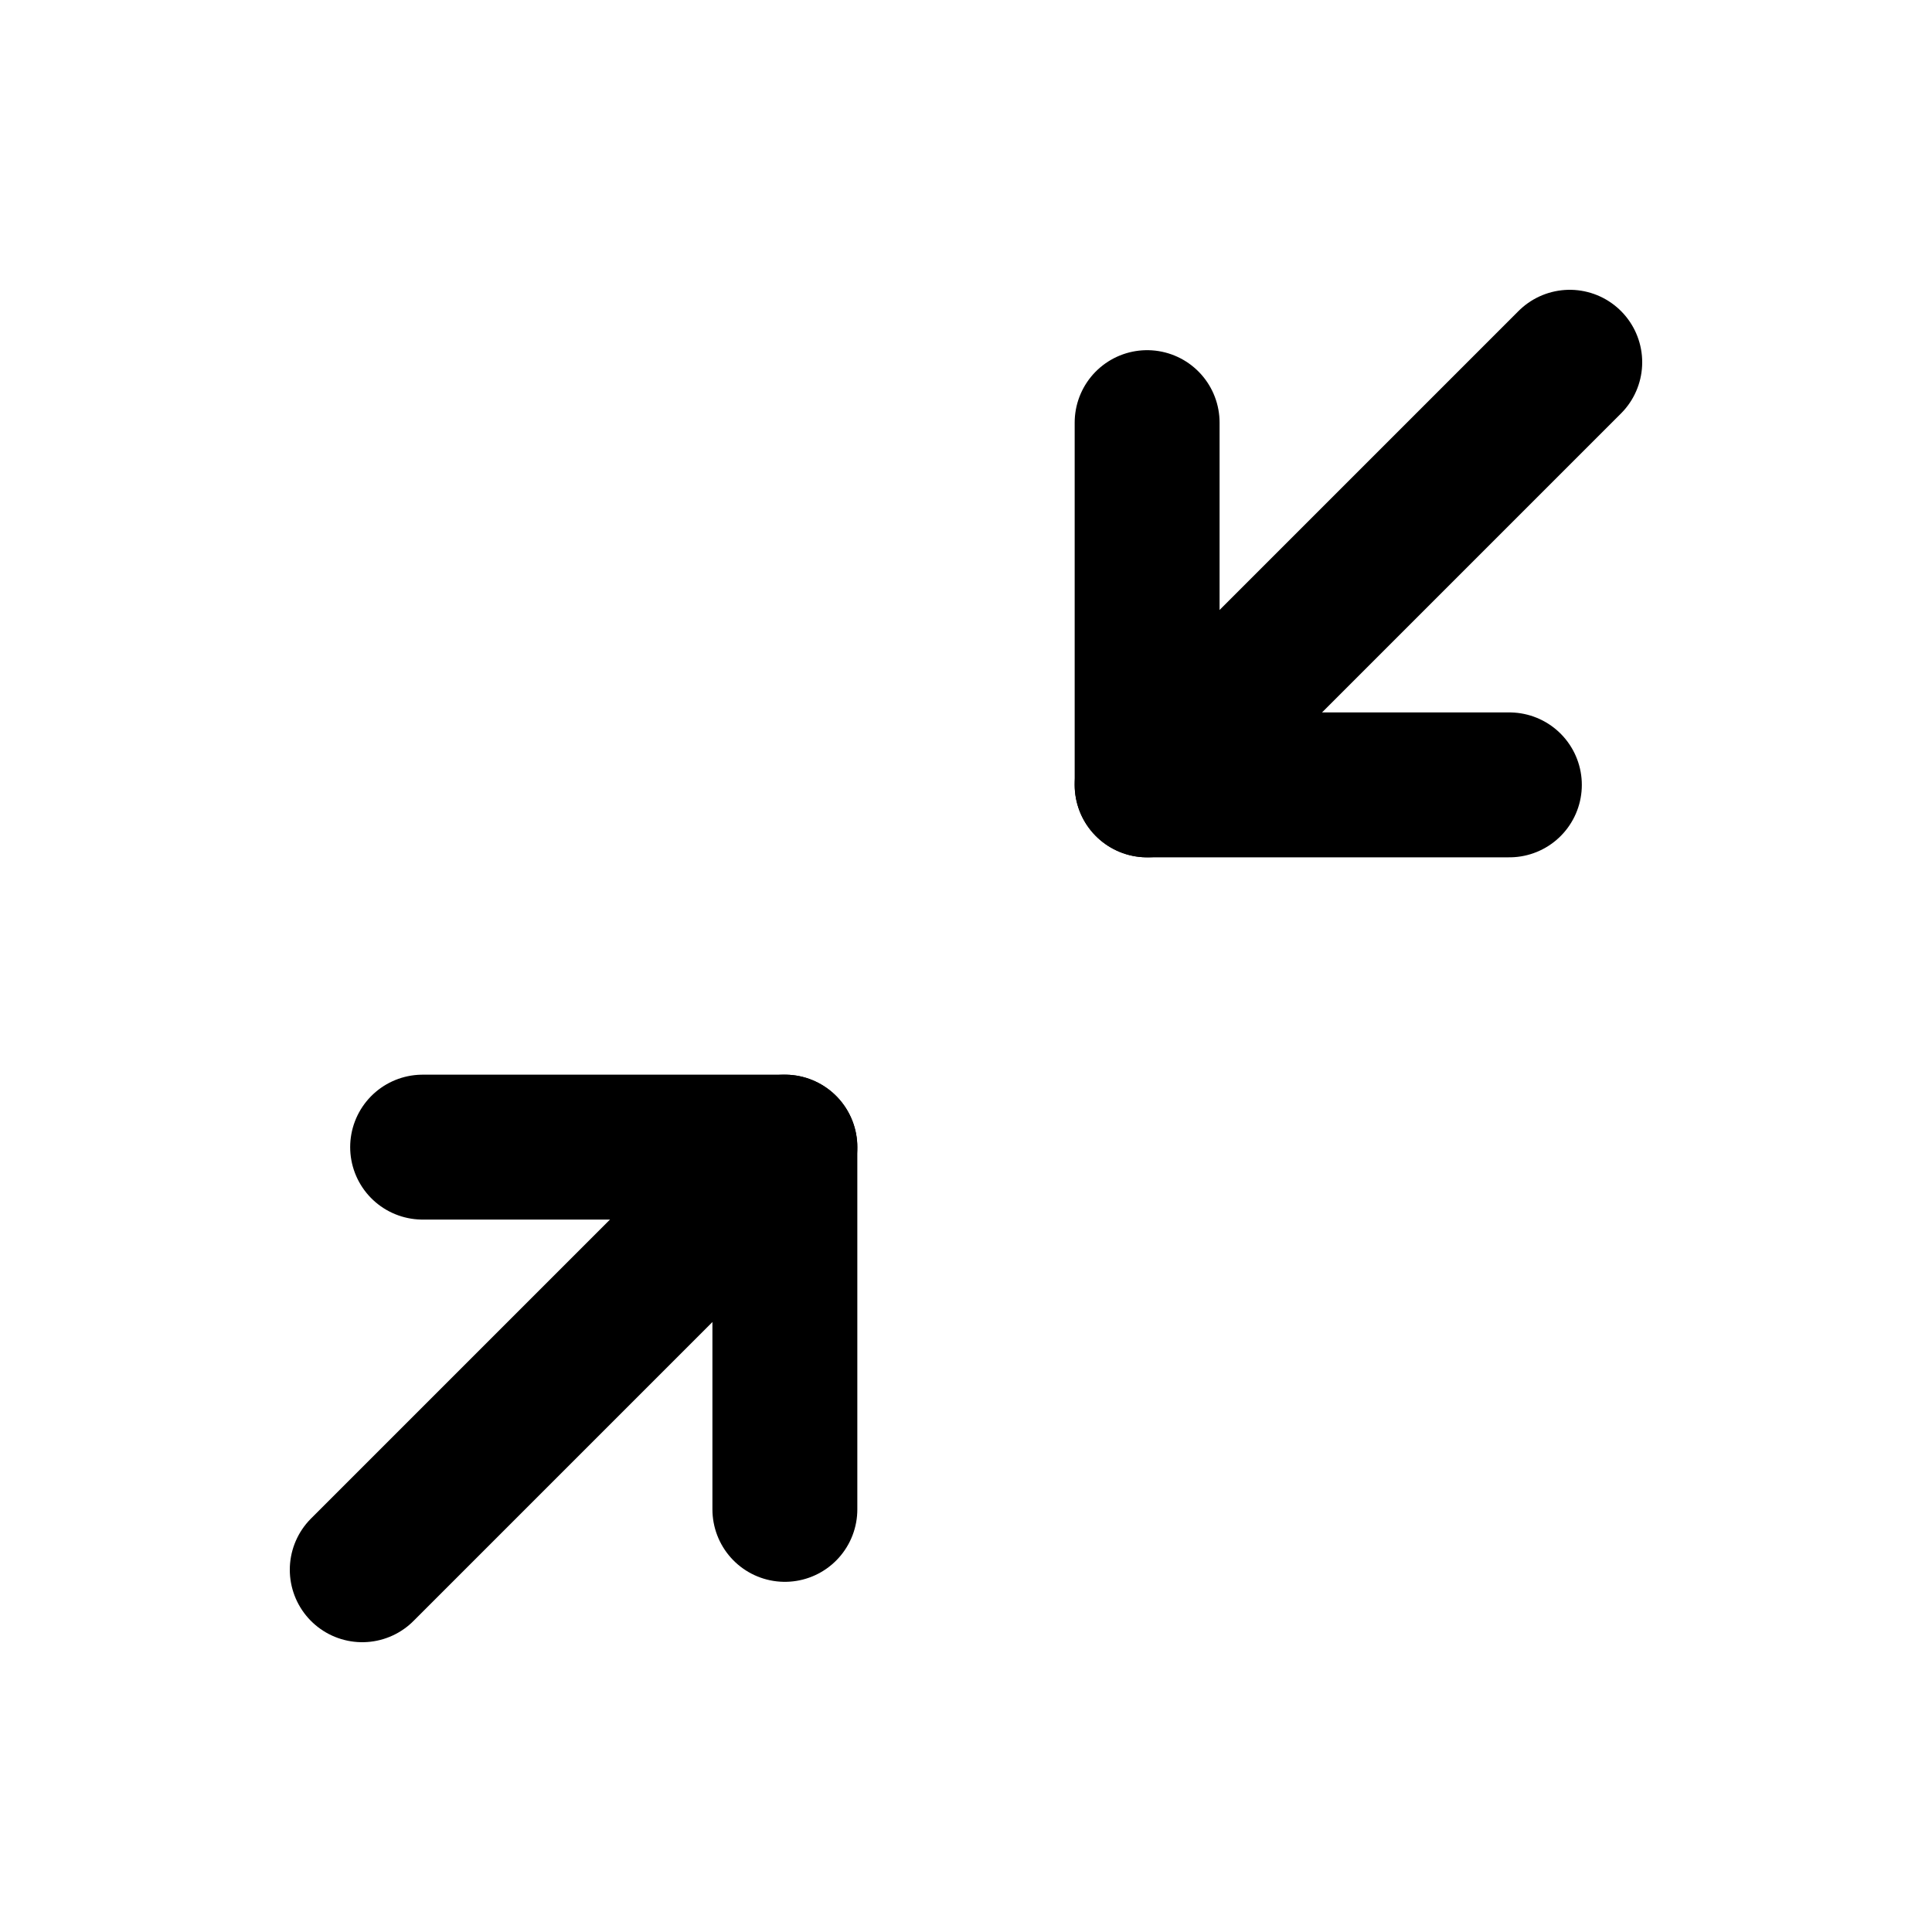
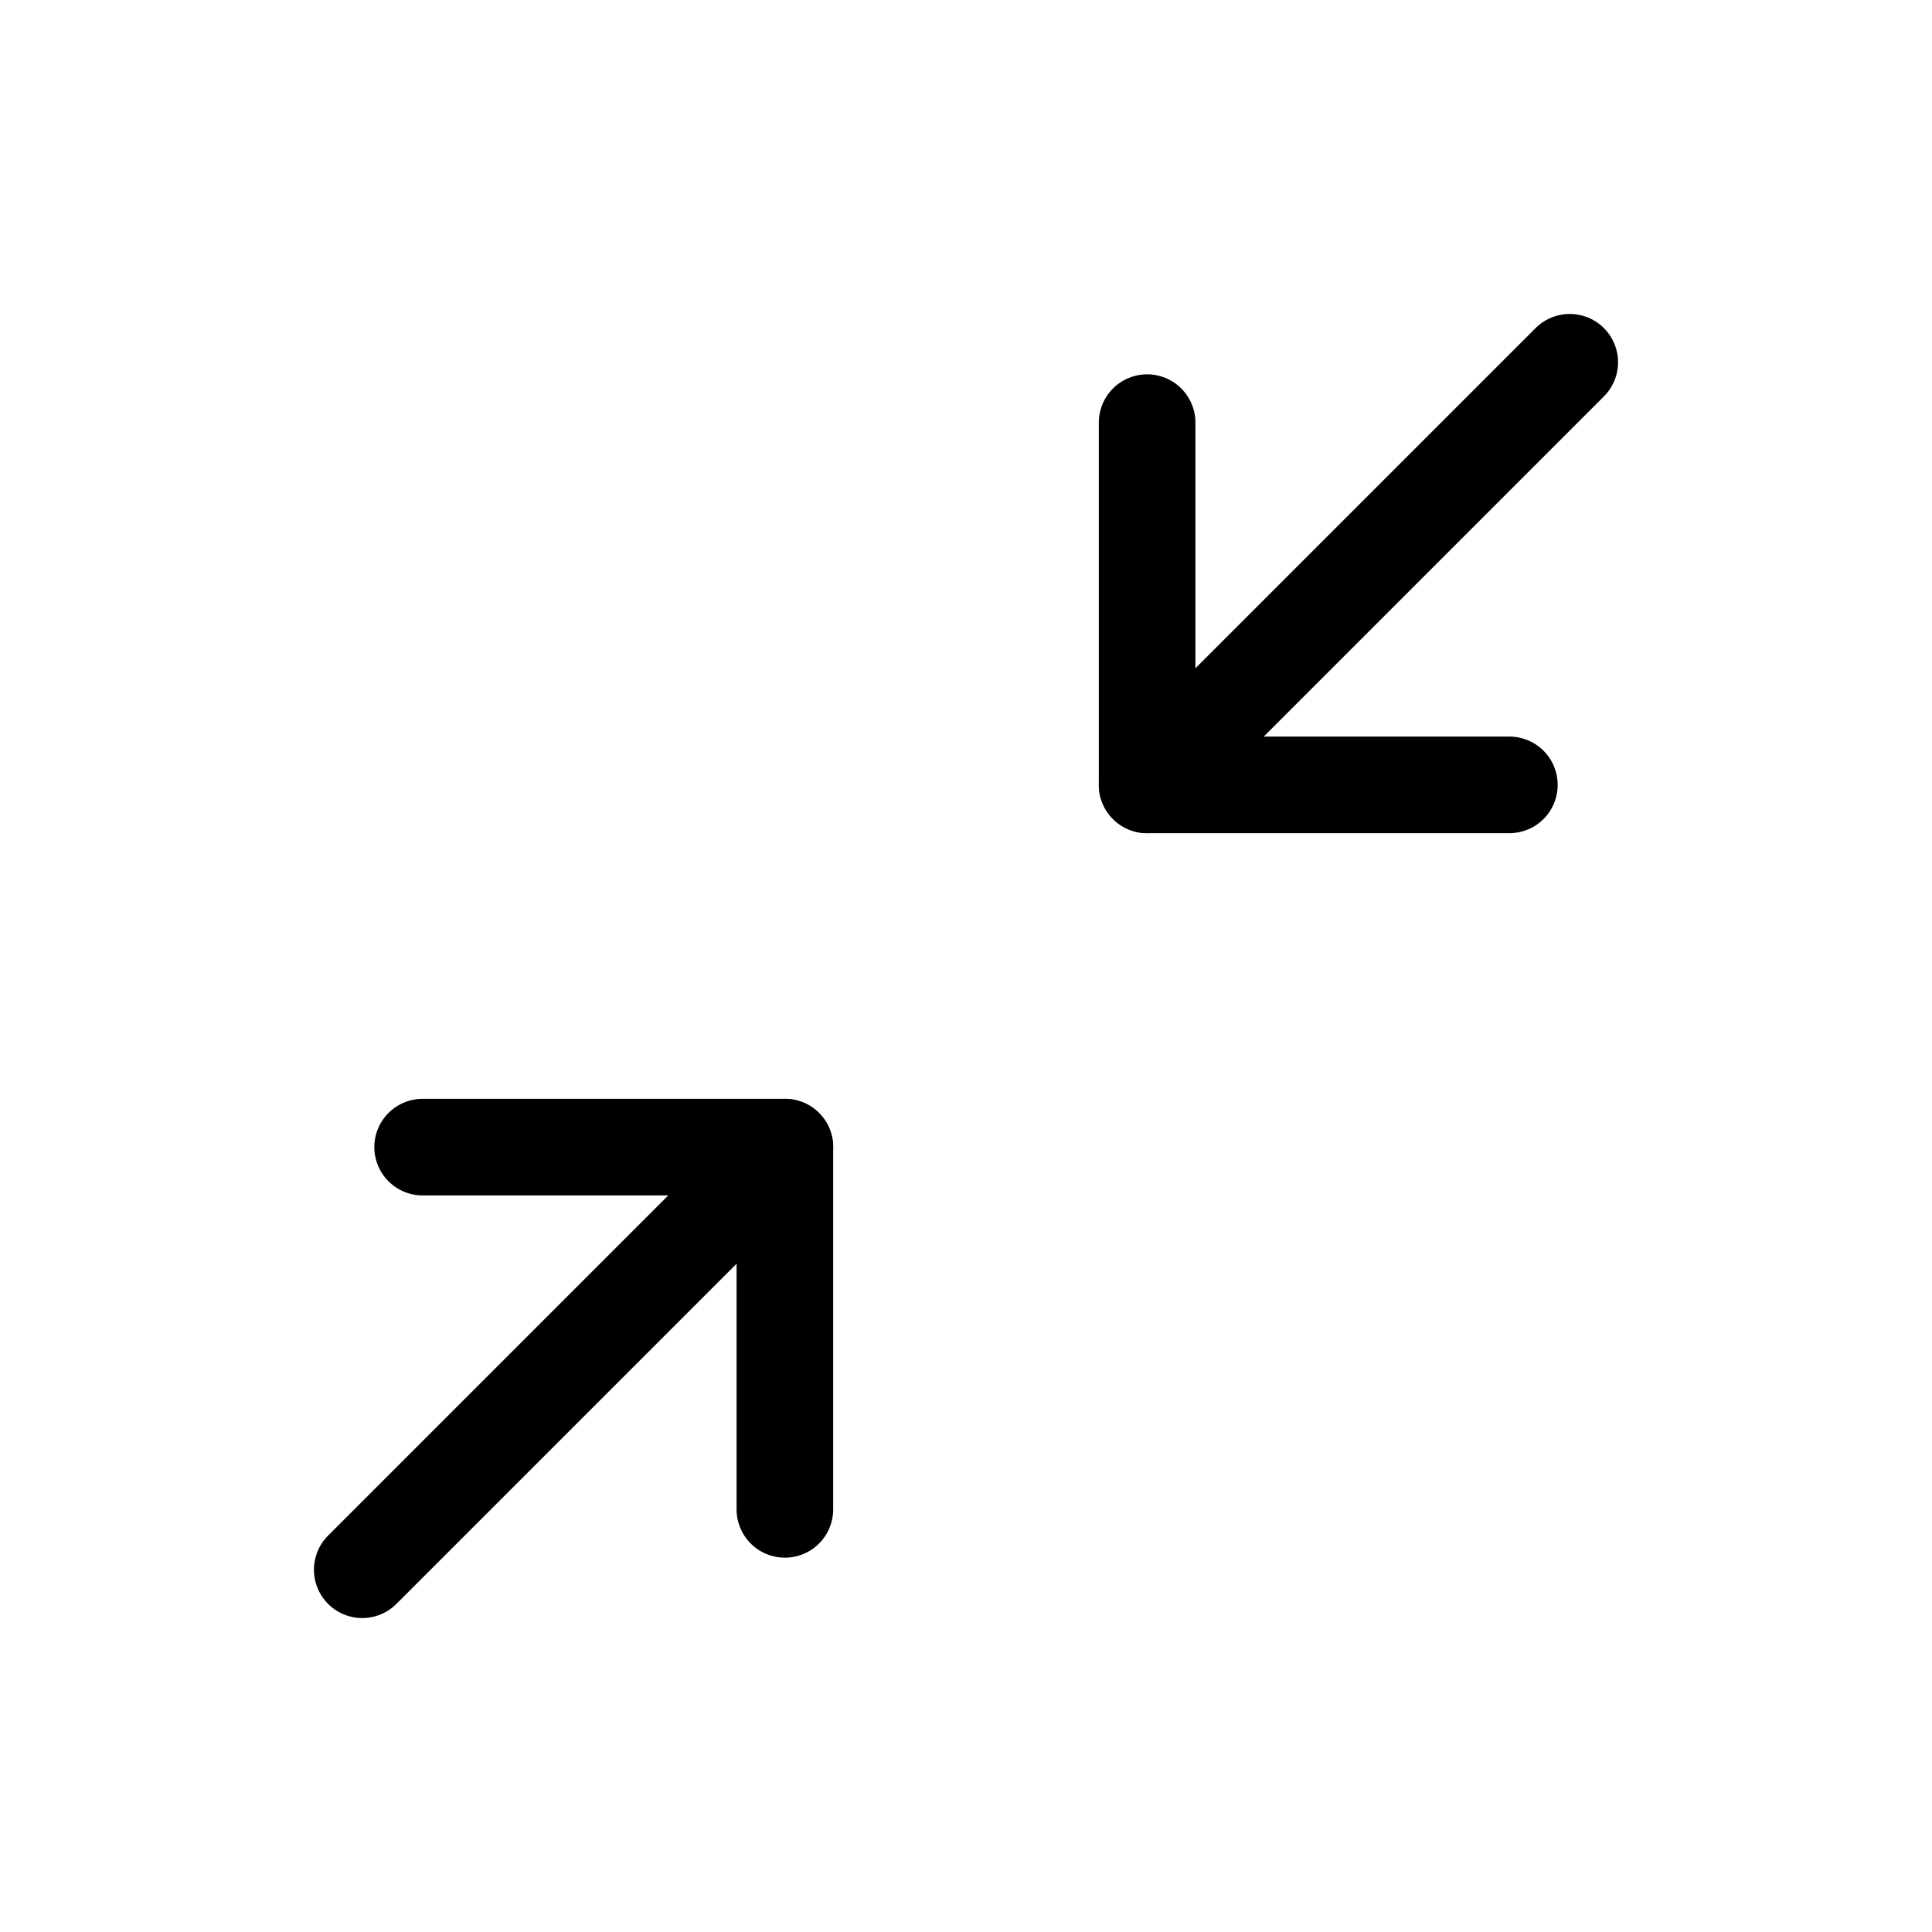
- <svg xmlns="http://www.w3.org/2000/svg" width="16" height="16" viewBox="0 0 16 16" fill="none">
-   <path d="M3.5 9.5H6.5V12.5" stroke="black" stroke-width="1.2" stroke-linecap="round" stroke-linejoin="round" />
-   <path d="M12.5 6.5H9.5V3.5" stroke="black" stroke-width="1.2" stroke-linecap="round" stroke-linejoin="round" />
-   <path d="M9.5 6.5L13 3" stroke="black" stroke-width="1.2" stroke-linecap="round" stroke-linejoin="round" />
-   <path d="M3 13L6.5 9.5" stroke="black" stroke-width="1.2" stroke-linecap="round" stroke-linejoin="round" />
+ <svg xmlns="http://www.w3.org/2000/svg" width="24" height="24" viewBox="0 0 24 24" fill="none">
+   <g transform="scale(1.5)">
+     <path d="M3.5 9.5H6.5V12.5" stroke="currentColor" stroke-width="0.8" stroke-linecap="round" stroke-linejoin="round" />
+     <path d="M12.5 6.5H9.5V3.5" stroke="currentColor" stroke-width="0.8" stroke-linecap="round" stroke-linejoin="round" />
+     <path d="M9.5 6.5L13 3" stroke="currentColor" stroke-width="0.8" stroke-linecap="round" stroke-linejoin="round" />
+     <path d="M3 13L6.5 9.5" stroke="currentColor" stroke-width="0.8" stroke-linecap="round" stroke-linejoin="round" />
+   </g>
</svg>
